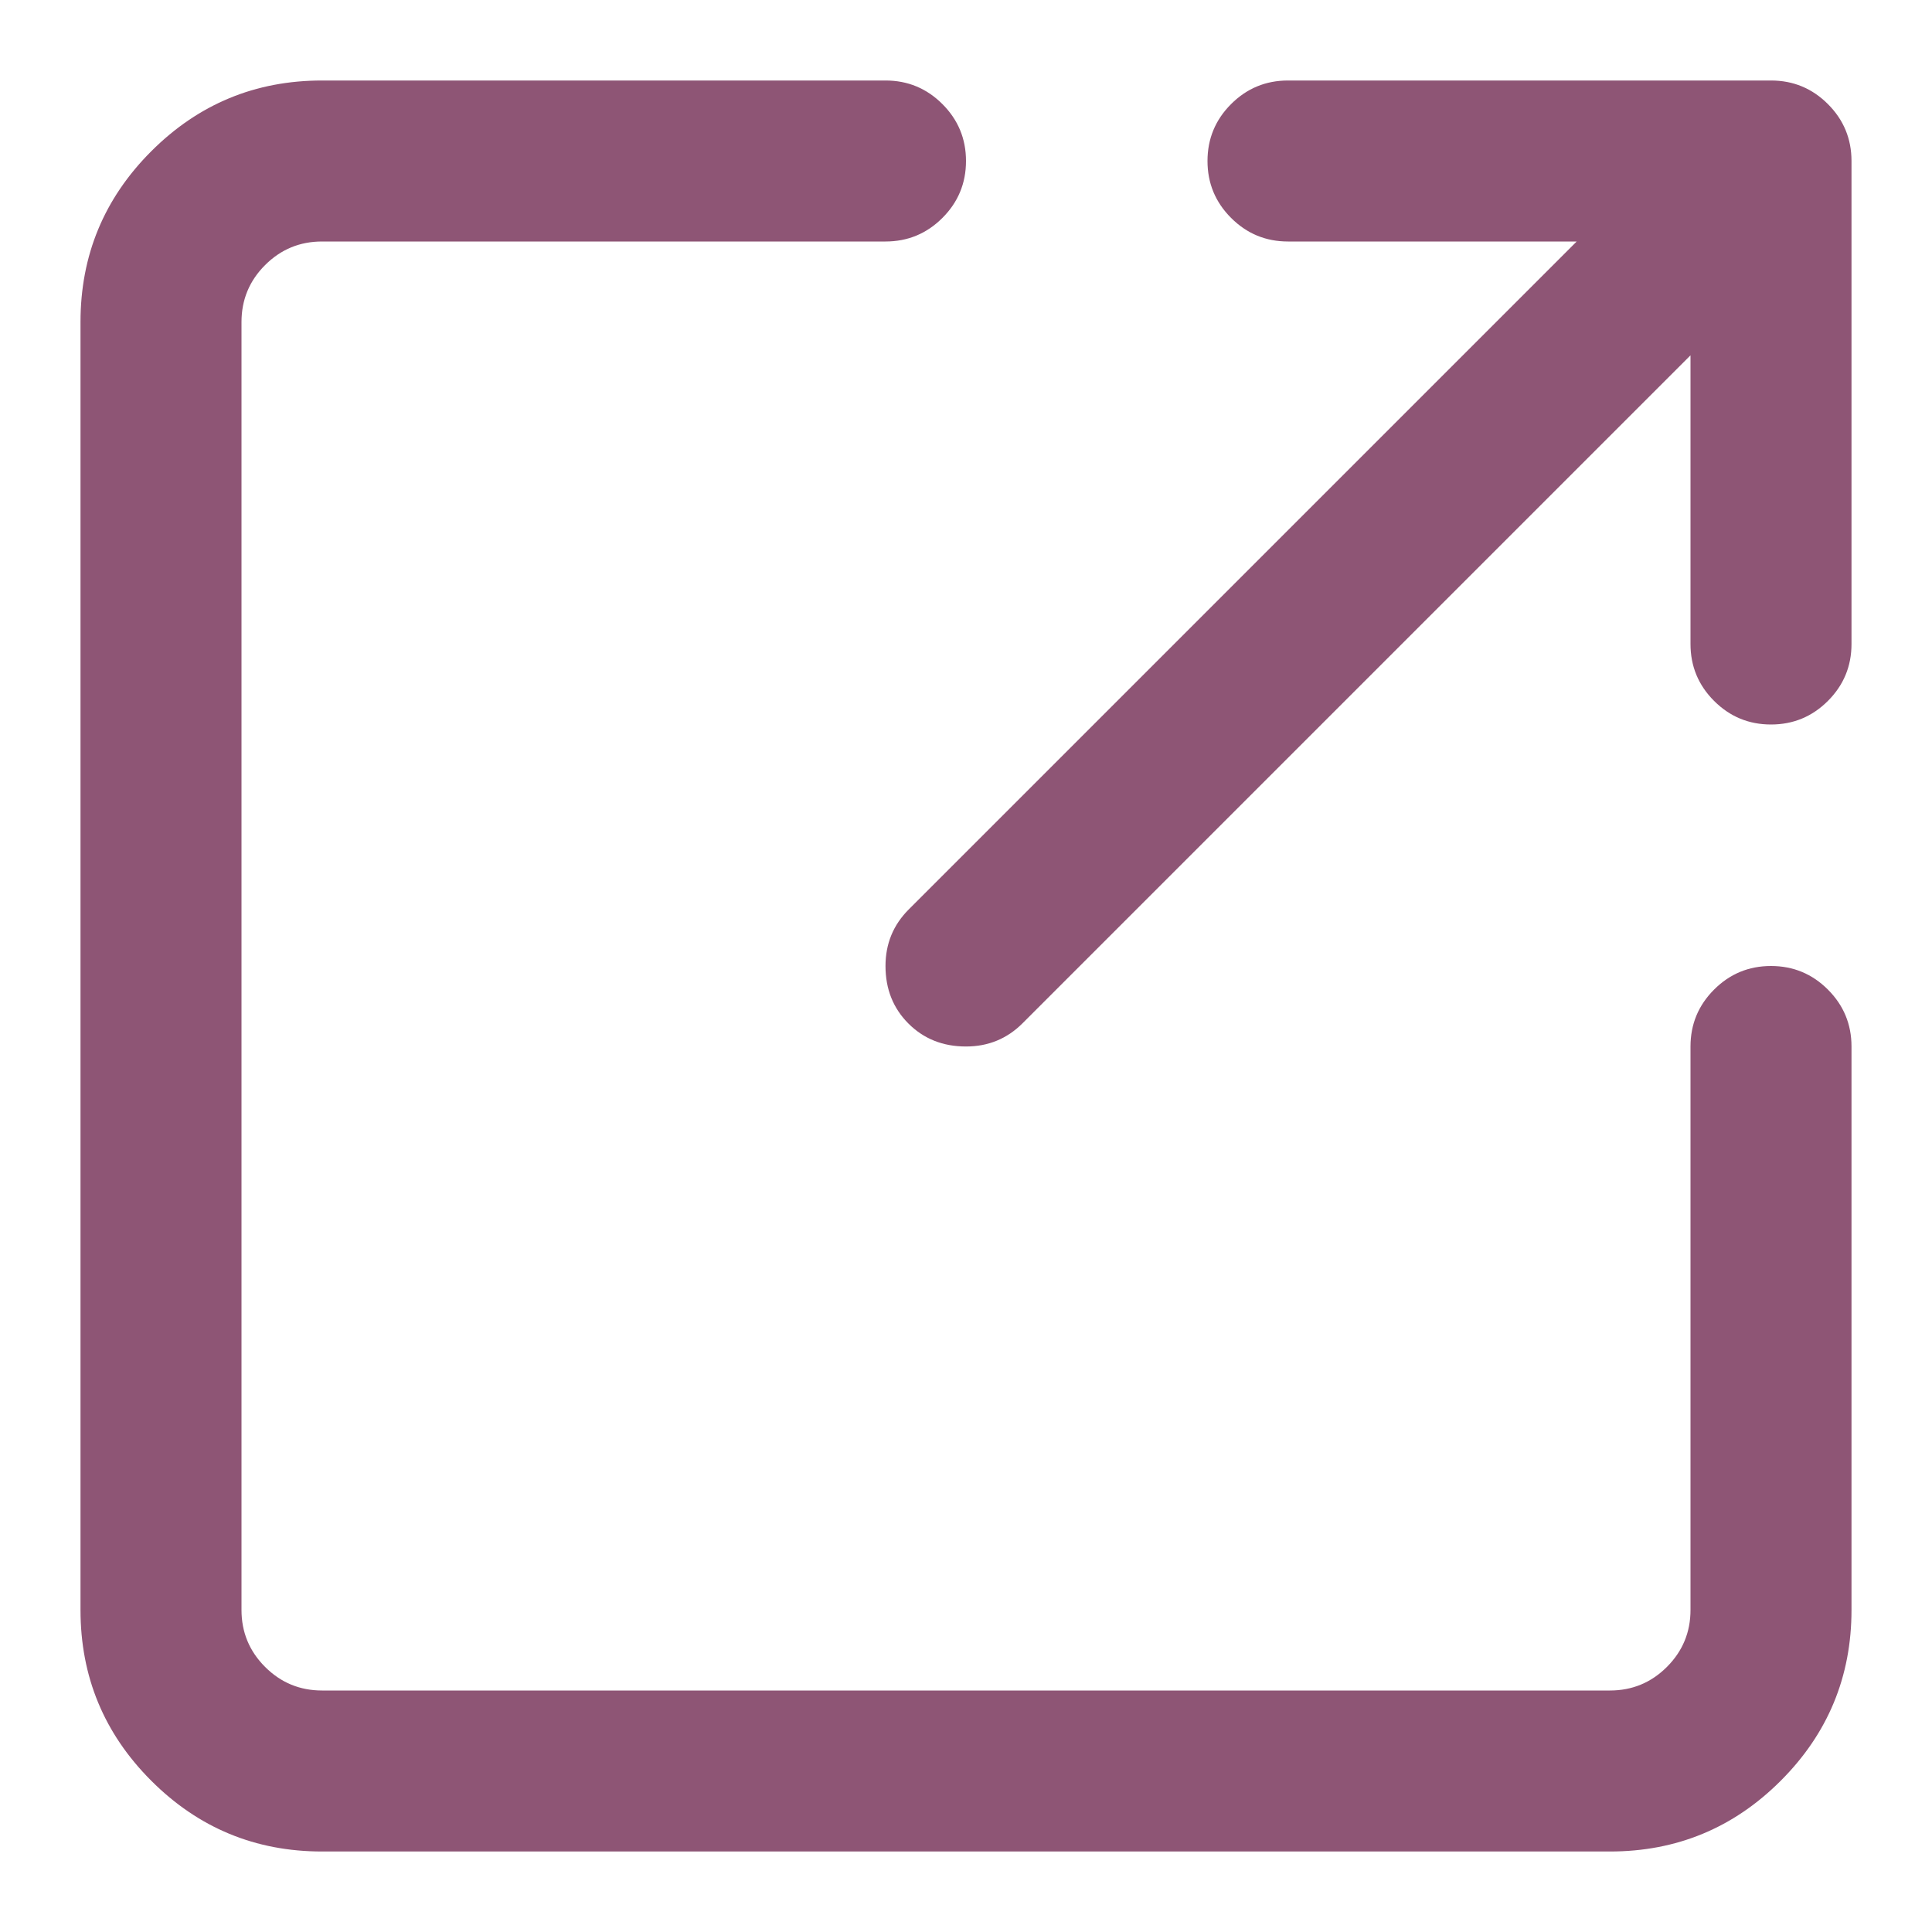
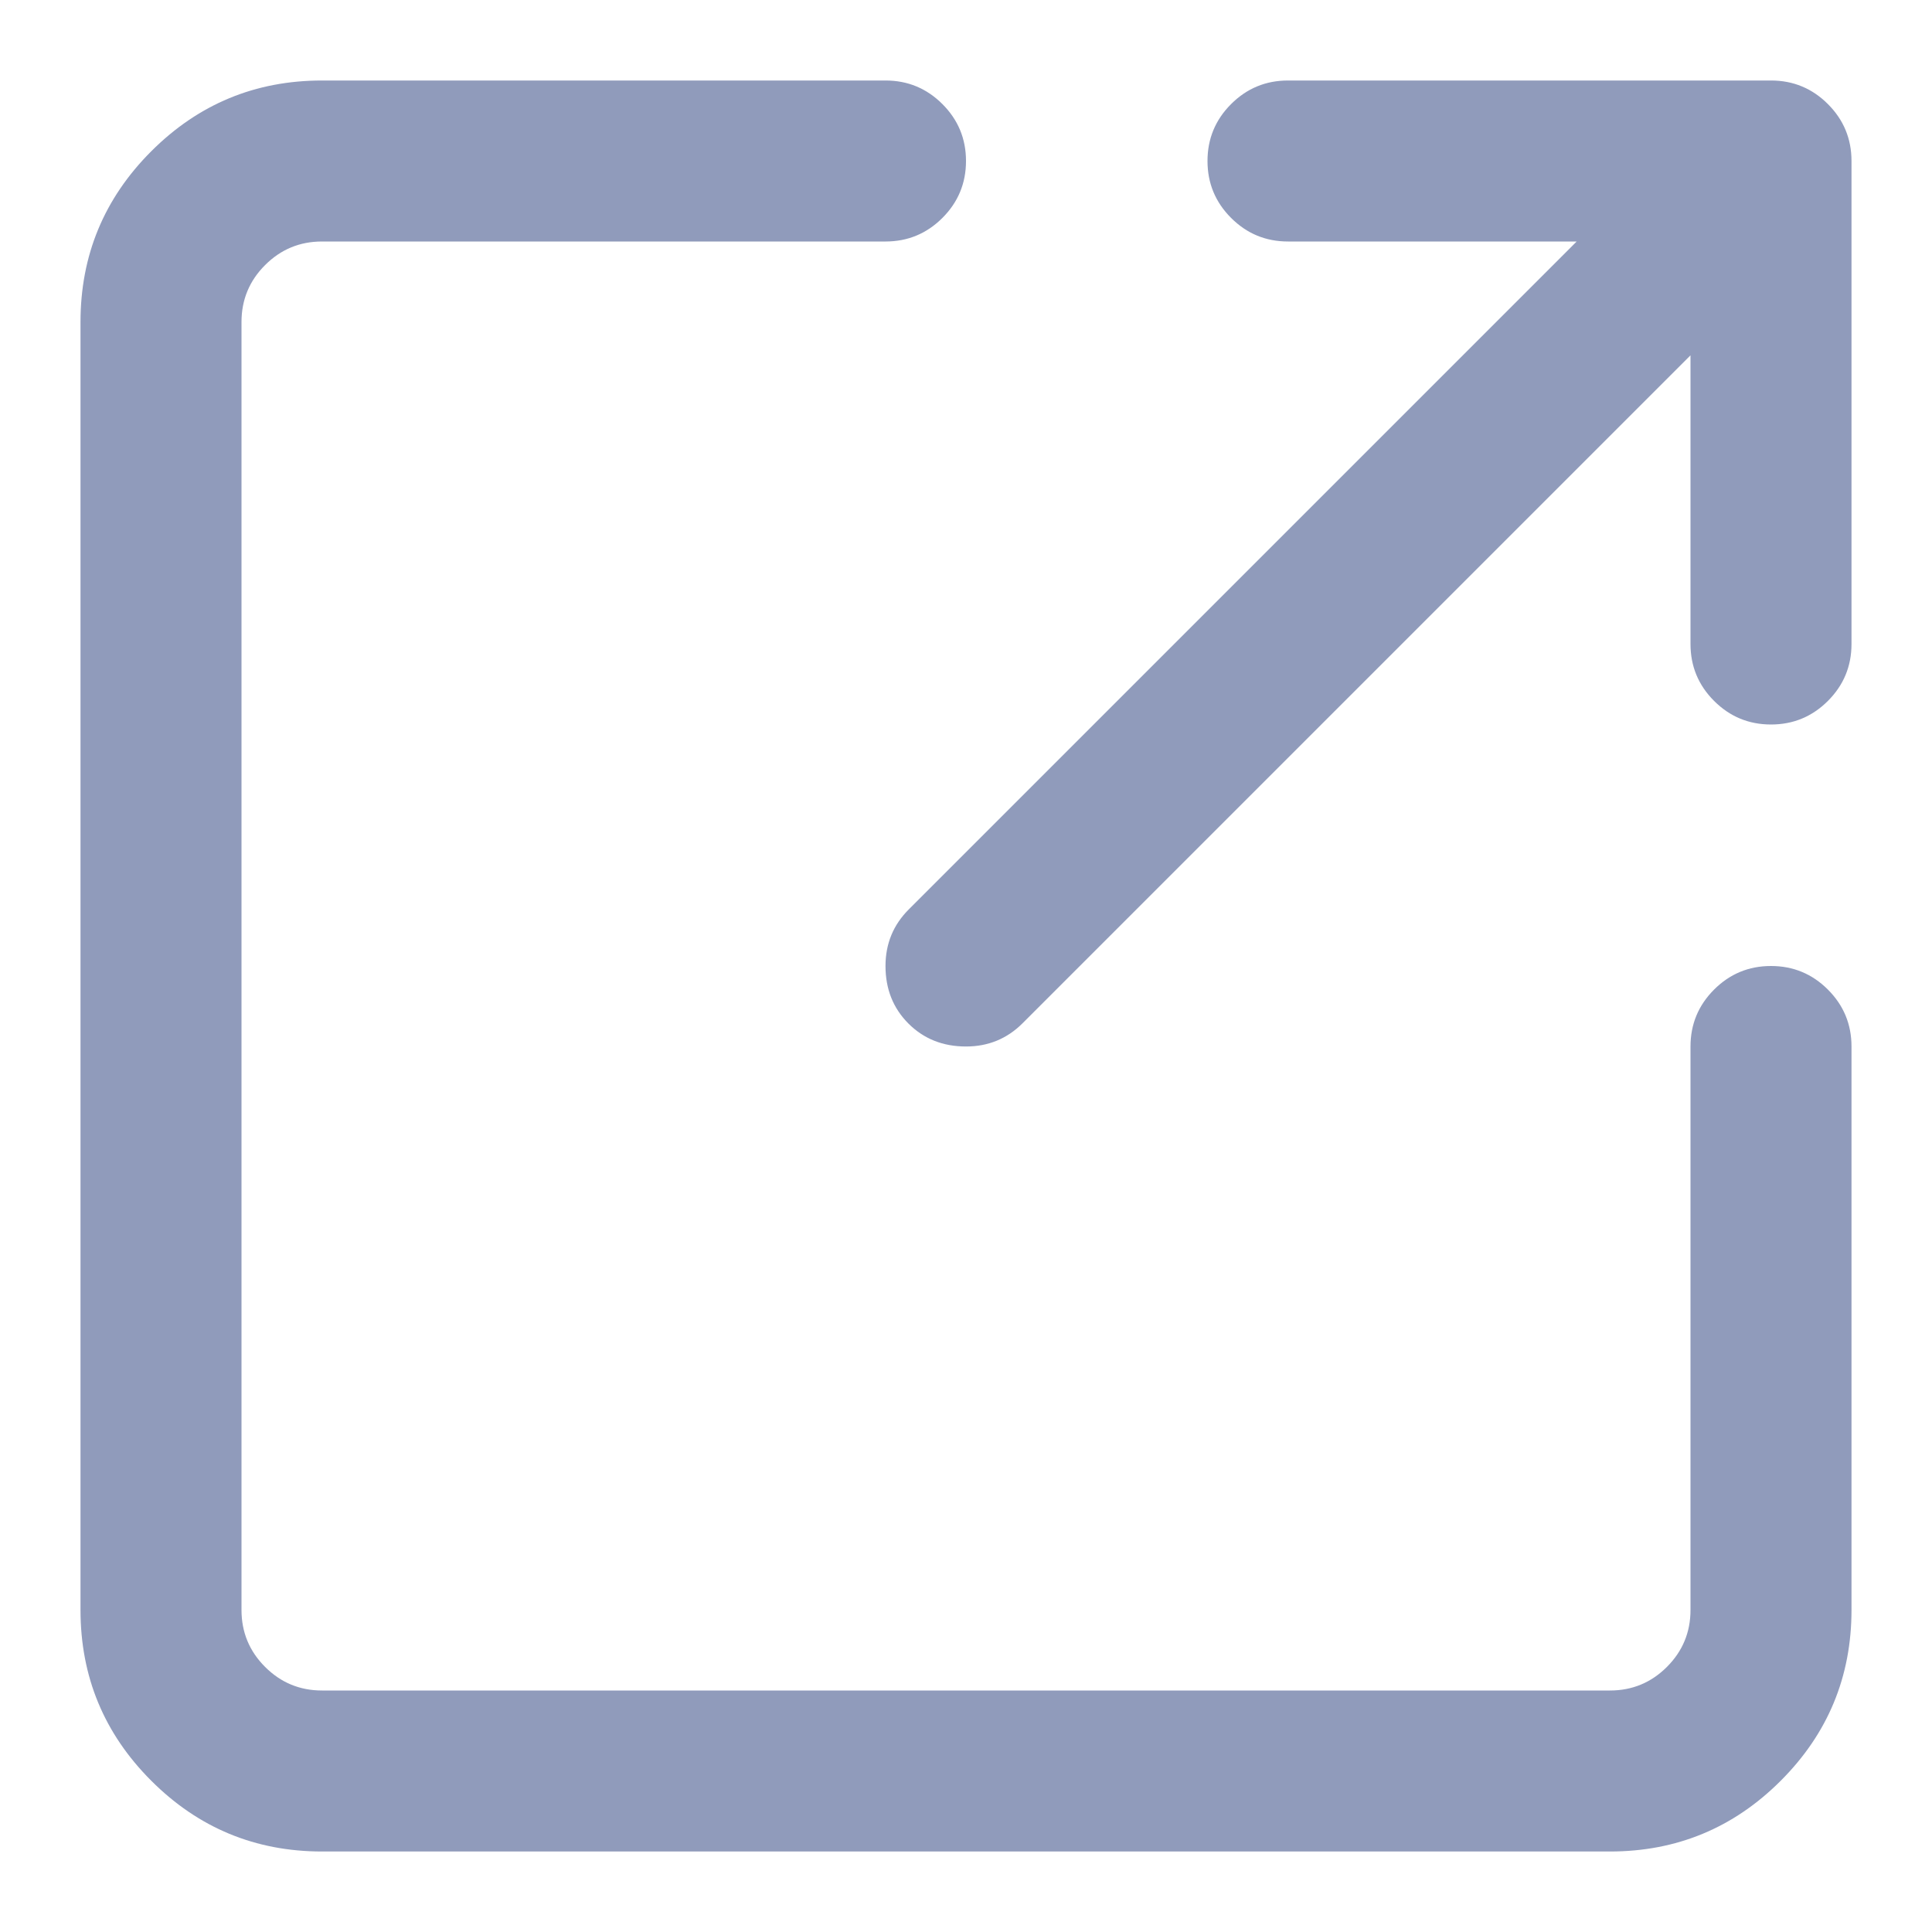
<svg xmlns="http://www.w3.org/2000/svg" version="1.1" width="24" height="24" viewBox="0 0 24 24">
-   <path fill="#8e5575" d="M4 1h7q0.414 0 0.707 0.293t0.293 0.707-0.293 0.707-0.707 0.293h-7q-0.414 0-0.707 0.293t-0.293 0.707v16q0 0.414 0.293 0.707t0.707 0.293h16q0.414 0 0.707-0.293t0.293-0.707v-7q0-0.414 0.293-0.707t0.707-0.293 0.707 0.293 0.293 0.707v7q0 1.242-0.879 2.121t-2.121 0.879h-16q-1.242 0-2.121-0.879t-0.879-2.121v-16q0-1.242 0.879-2.121t2.121-0.879zM16 1h6q0.414 0 0.707 0.293t0.293 0.707v6q0 0.414-0.293 0.707t-0.707 0.293-0.707-0.293-0.293-0.707v-3.586l-8.297 8.297q-0.289 0.289-0.703 0.289-0.43 0-0.715-0.285t-0.285-0.715q0-0.414 0.289-0.703l8.297-8.297h-3.586q-0.414 0-0.707-0.293t-0.293-0.707 0.293-0.707 0.707-0.293z" />
+   <path fill="#909bbb" d="M4 1h7q0.414 0 0.707 0.293t0.293 0.707-0.293 0.707-0.707 0.293h-7q-0.414 0-0.707 0.293t-0.293 0.707v16q0 0.414 0.293 0.707t0.707 0.293h16q0.414 0 0.707-0.293t0.293-0.707v-7q0-0.414 0.293-0.707t0.707-0.293 0.707 0.293 0.293 0.707v7q0 1.242-0.879 2.121t-2.121 0.879h-16q-1.242 0-2.121-0.879t-0.879-2.121v-16q0-1.242 0.879-2.121t2.121-0.879zM16 1h6q0.414 0 0.707 0.293t0.293 0.707v6q0 0.414-0.293 0.707t-0.707 0.293-0.707-0.293-0.293-0.707v-3.586l-8.297 8.297q-0.289 0.289-0.703 0.289-0.43 0-0.715-0.285t-0.285-0.715q0-0.414 0.289-0.703l8.297-8.297h-3.586q-0.414 0-0.707-0.293t-0.293-0.707 0.293-0.707 0.707-0.293z" />
</svg>
